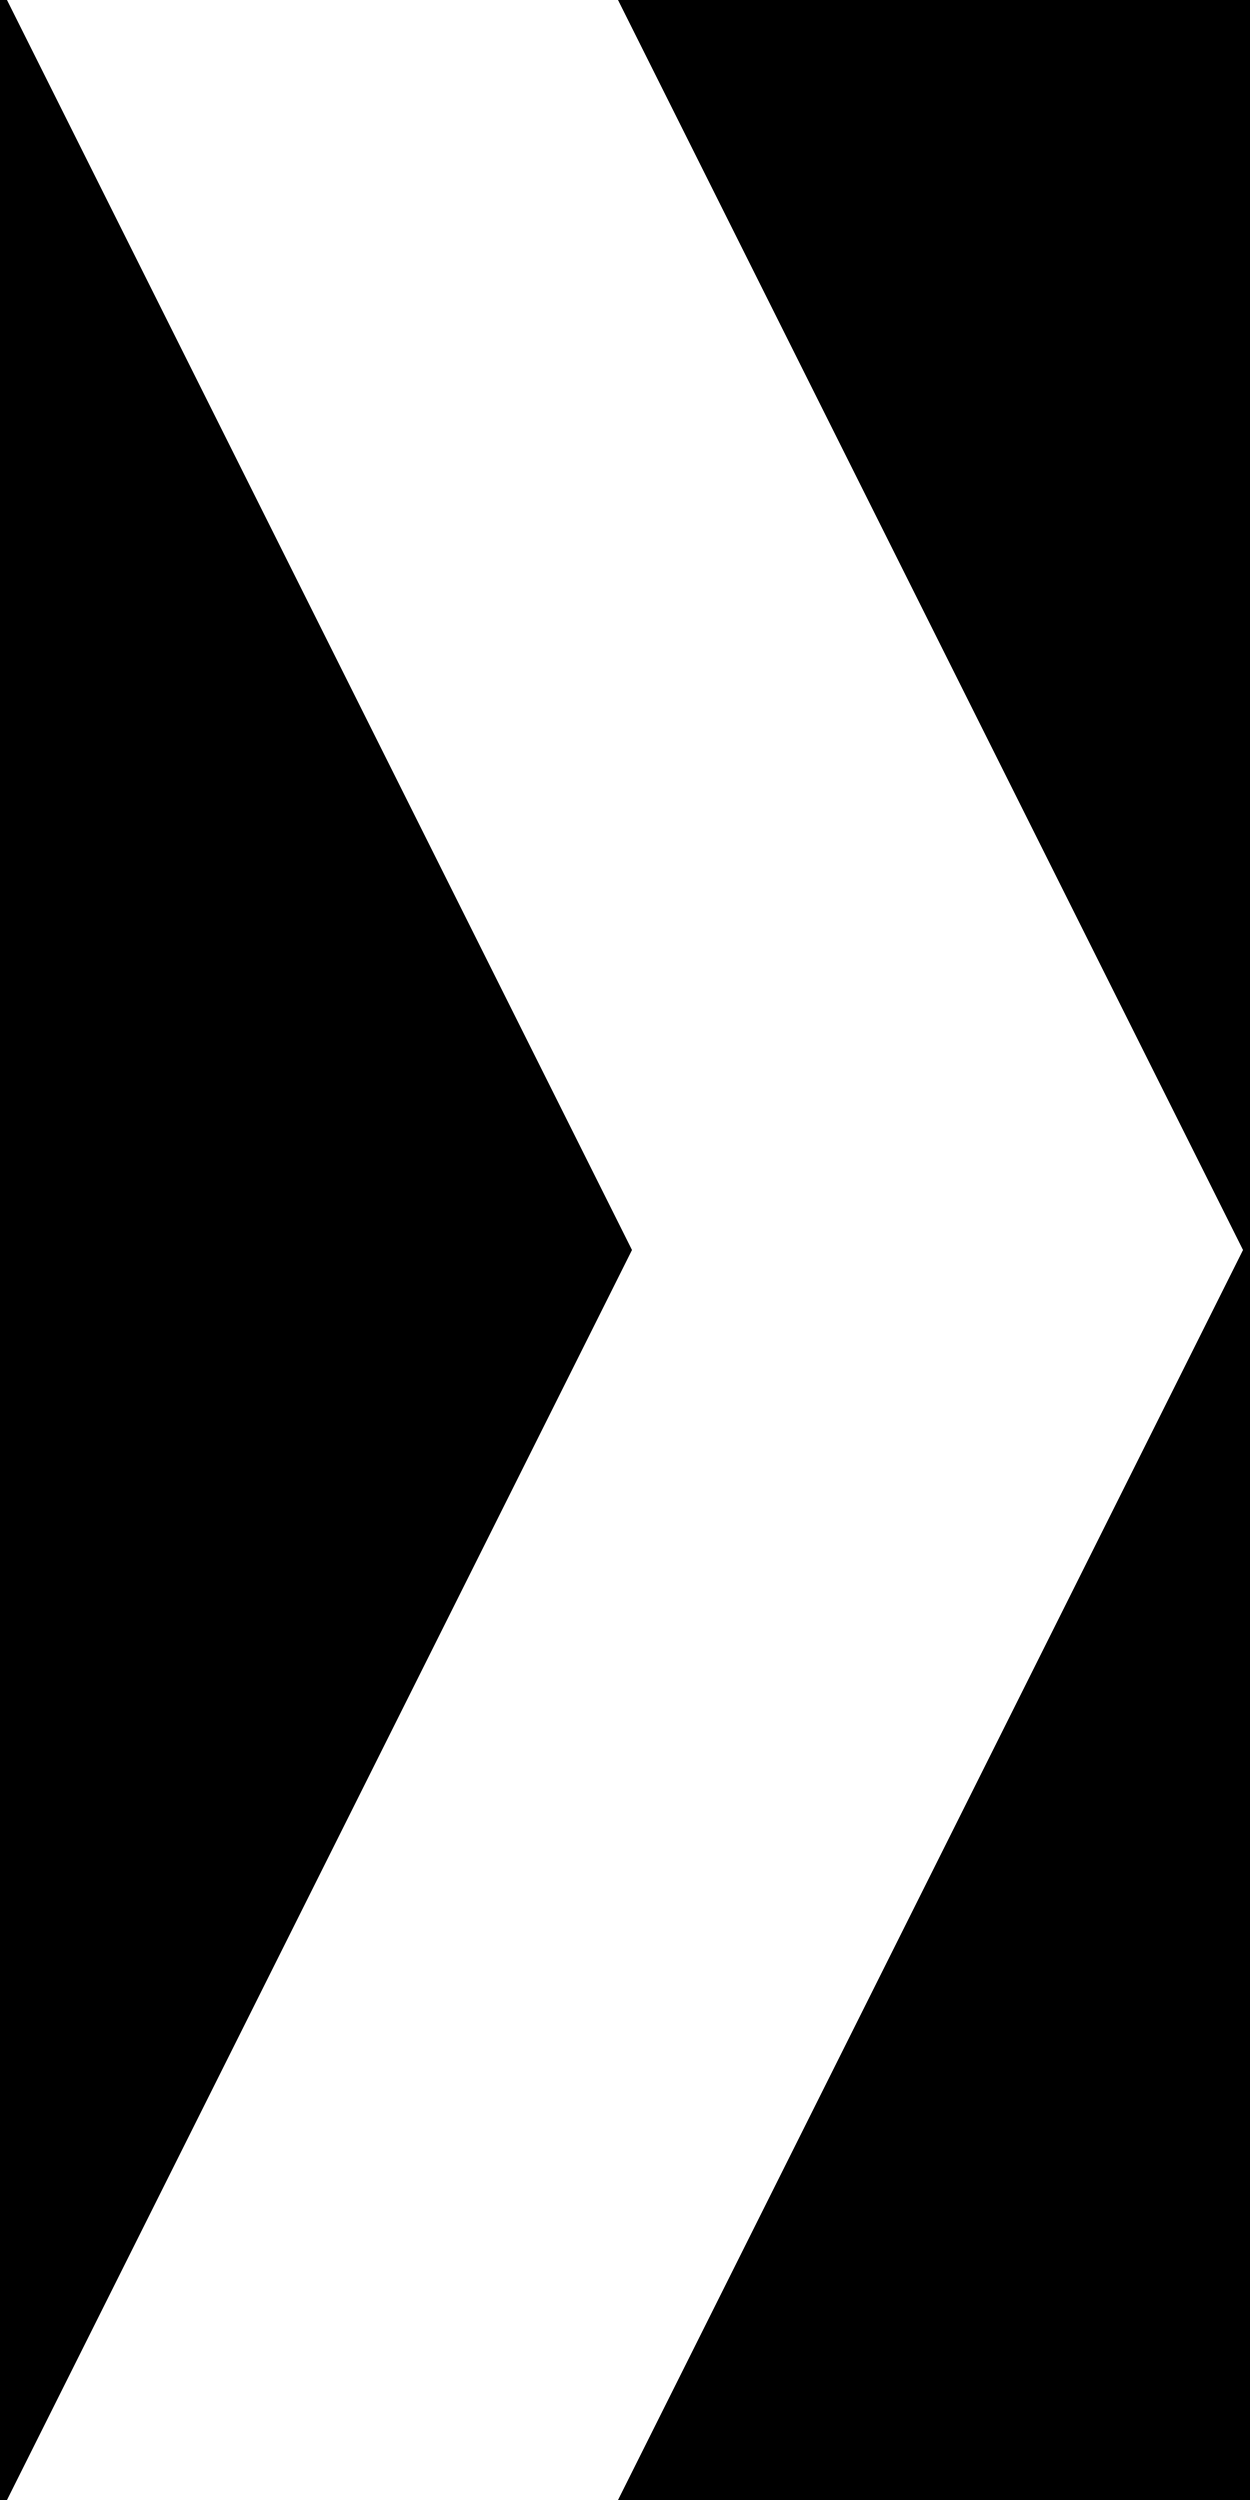
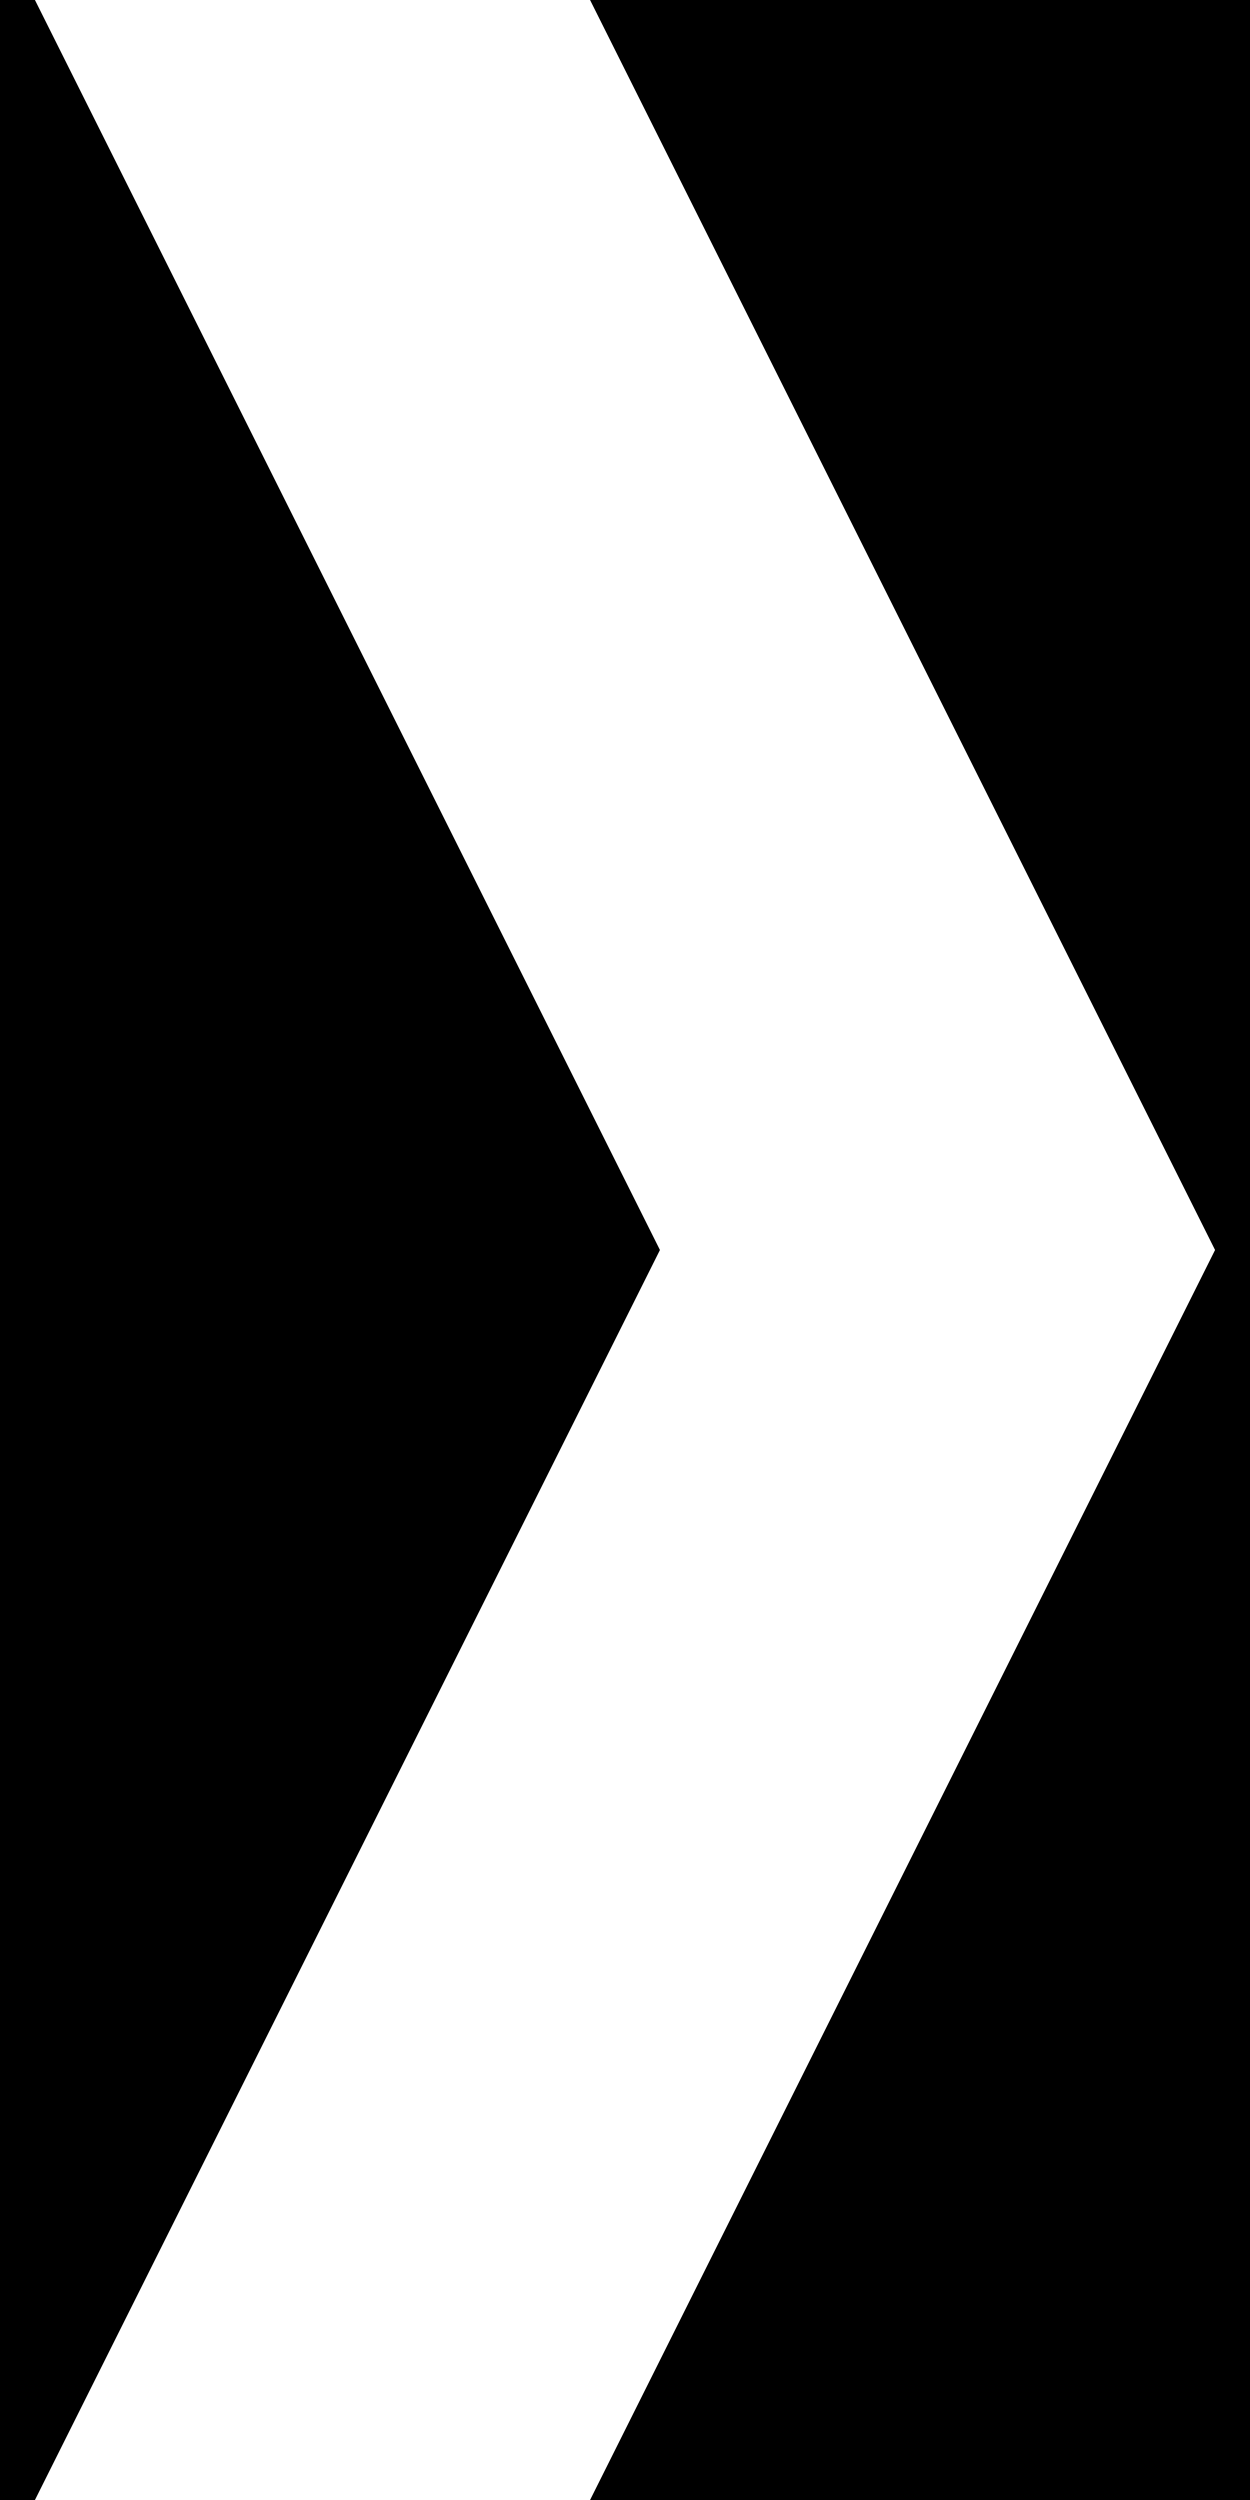
<svg xmlns="http://www.w3.org/2000/svg" version="1.1" baseProfile="full" width="100" height="200">
-   <polygon points="100,0 50,0 100,100" style="fill:black;stroke:black;stroke-sidth:1" />
-   <polygon points="100,200 50,200 100,100" style="fill:black;stroke:black;stroke-sidth:1" />
-   <polygon points="50,100 0,0 0,200" style="fill:black;stroke:black;stroke-sidth:1" />
+   <polygon points="100,0 50,0 100,100" style="fill:black;stroke:black;stroke-width:5" />
+   <polygon points="100,200 50,200 100,100" style="fill:black;stroke:black;stroke-width:5" />
+   <polygon points="50,100 0,0 0,200" style="fill:black;stroke:black;stroke-width:5" />
</svg>
